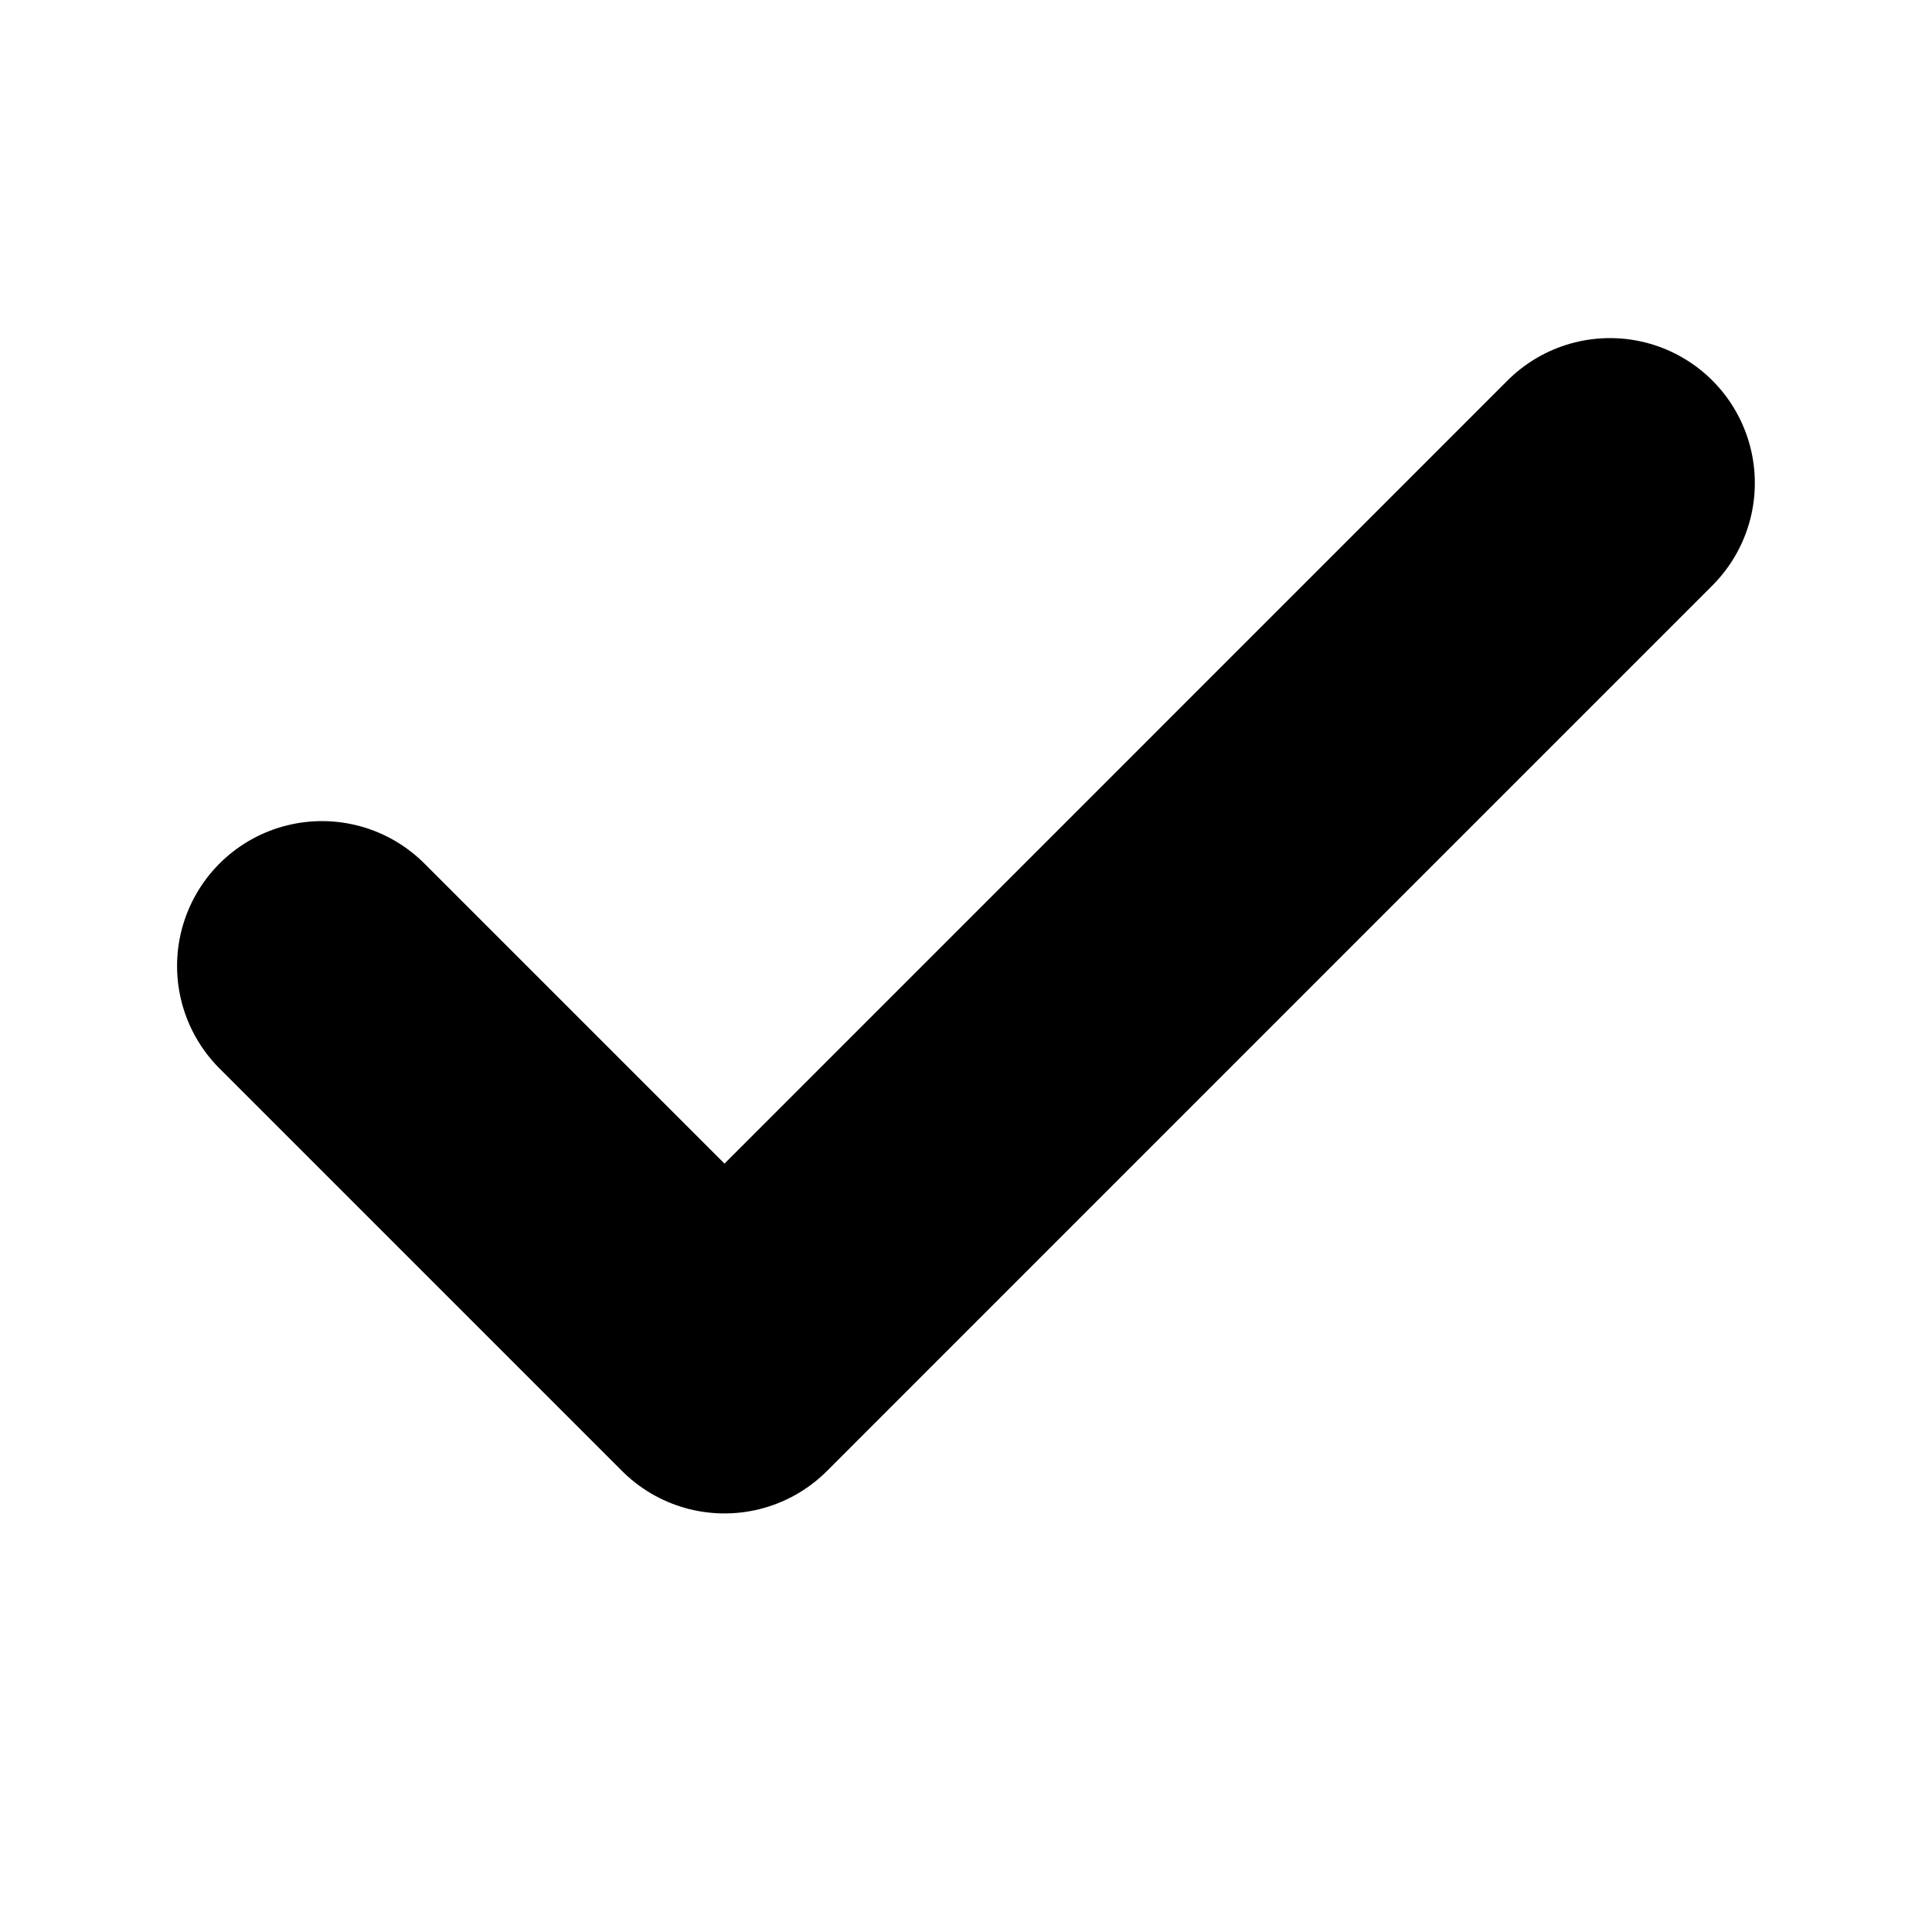
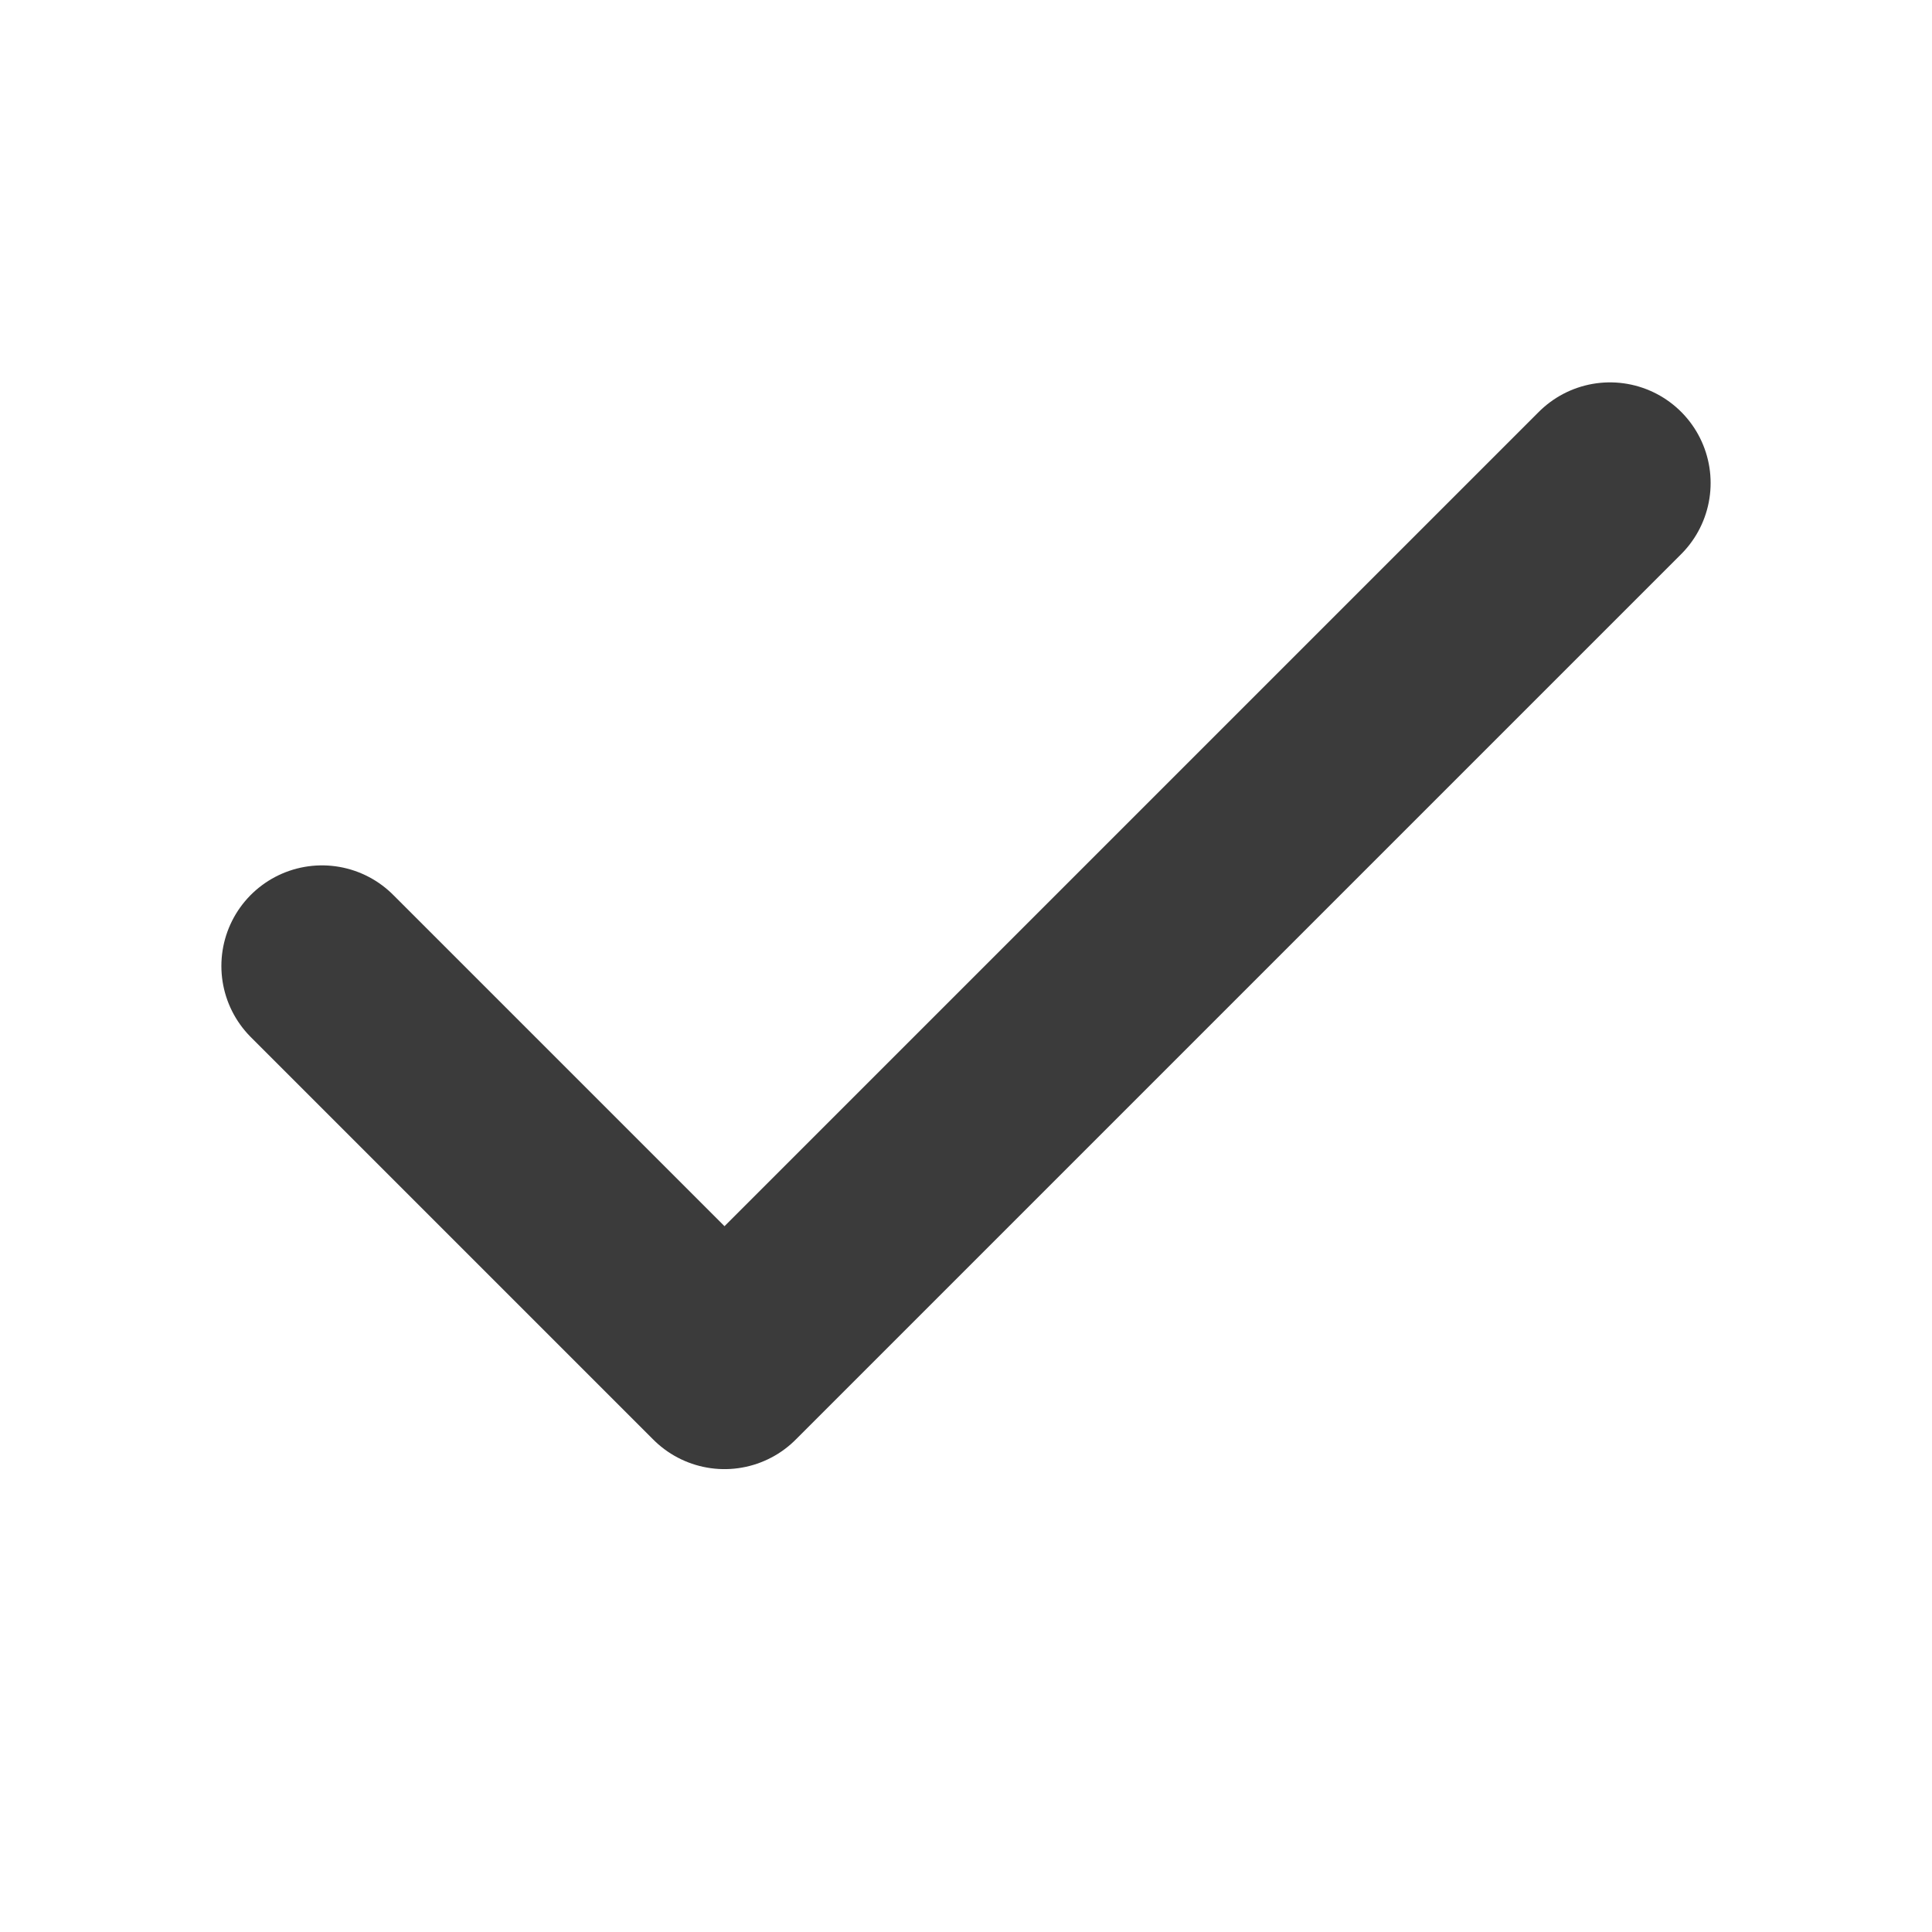
- <svg xmlns="http://www.w3.org/2000/svg" width="20" height="20" viewBox="0 0 20 20" fill="none">
-   <path d="M16.666 5L7.5 14.167L3.333 10" stroke="currentColor" stroke-width="3" stroke-linecap="round" stroke-linejoin="round" />
+ <svg xmlns="http://www.w3.org/2000/svg" width="24" height="24" viewBox="0 0 24 24" fill="none">
+   <path d="M20 6L9 17L4 12" stroke="#3B3B3B" stroke-width="2.5" stroke-linecap="round" stroke-linejoin="round" />
</svg>
